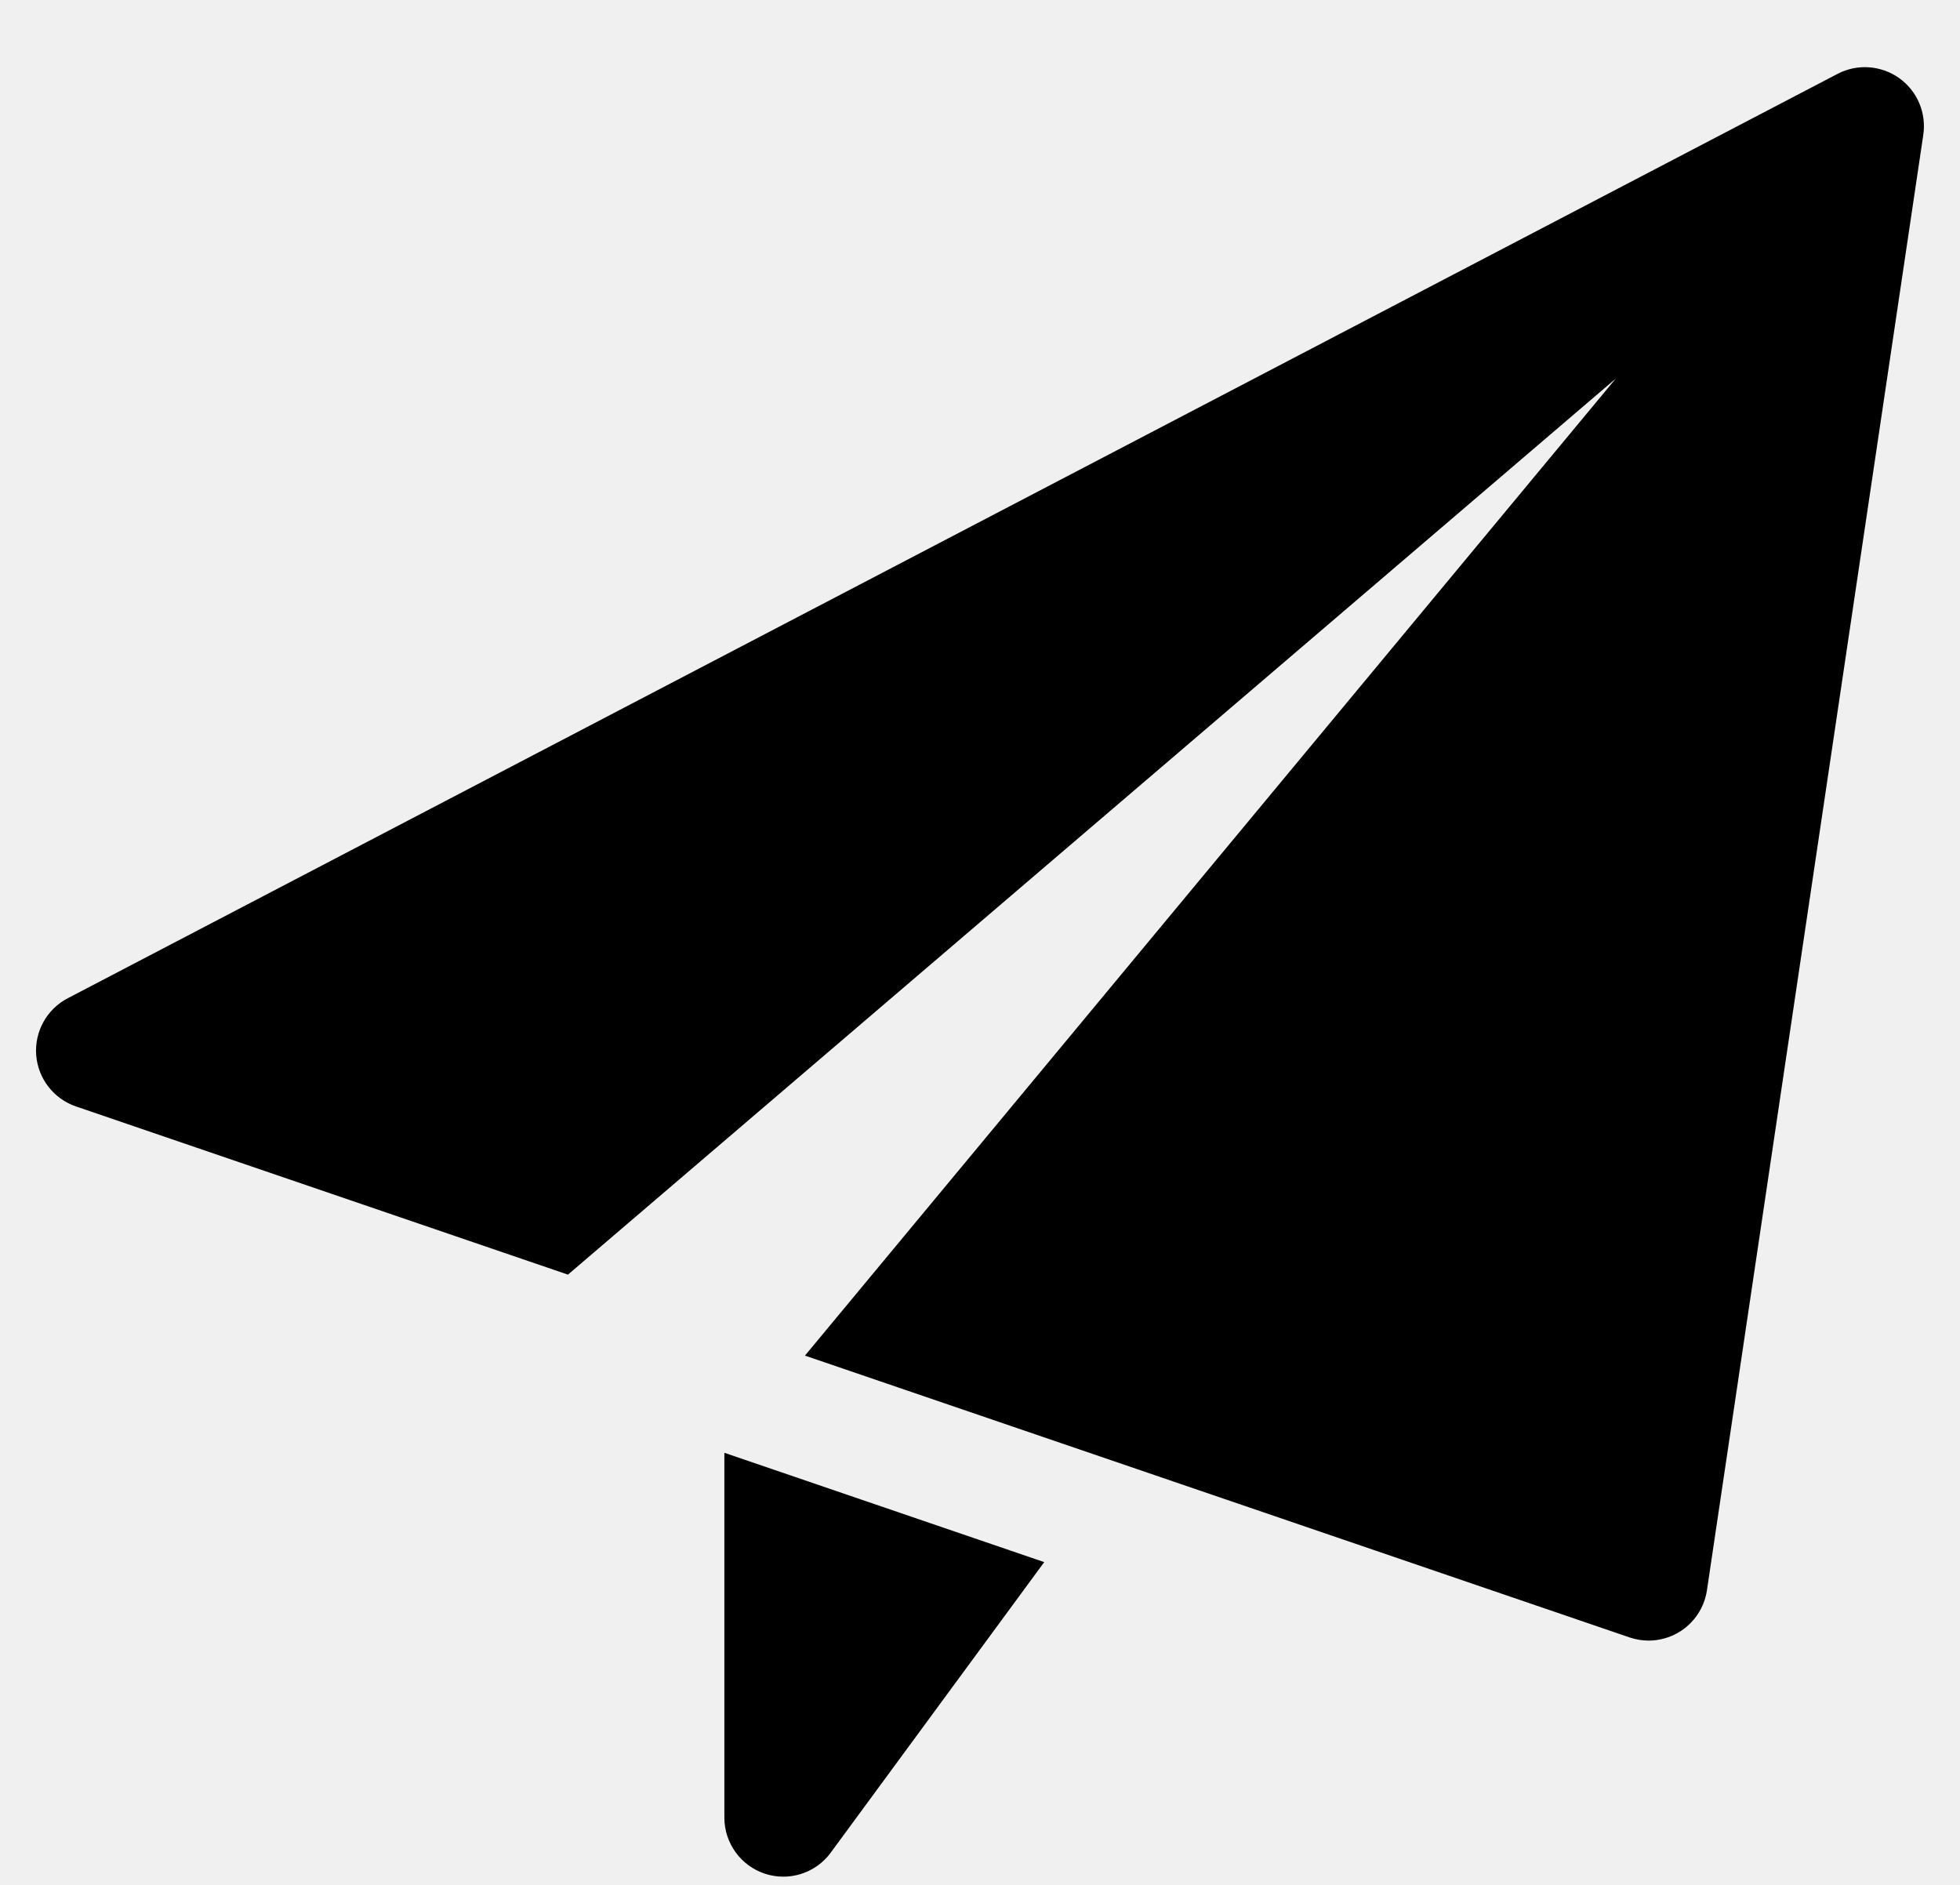
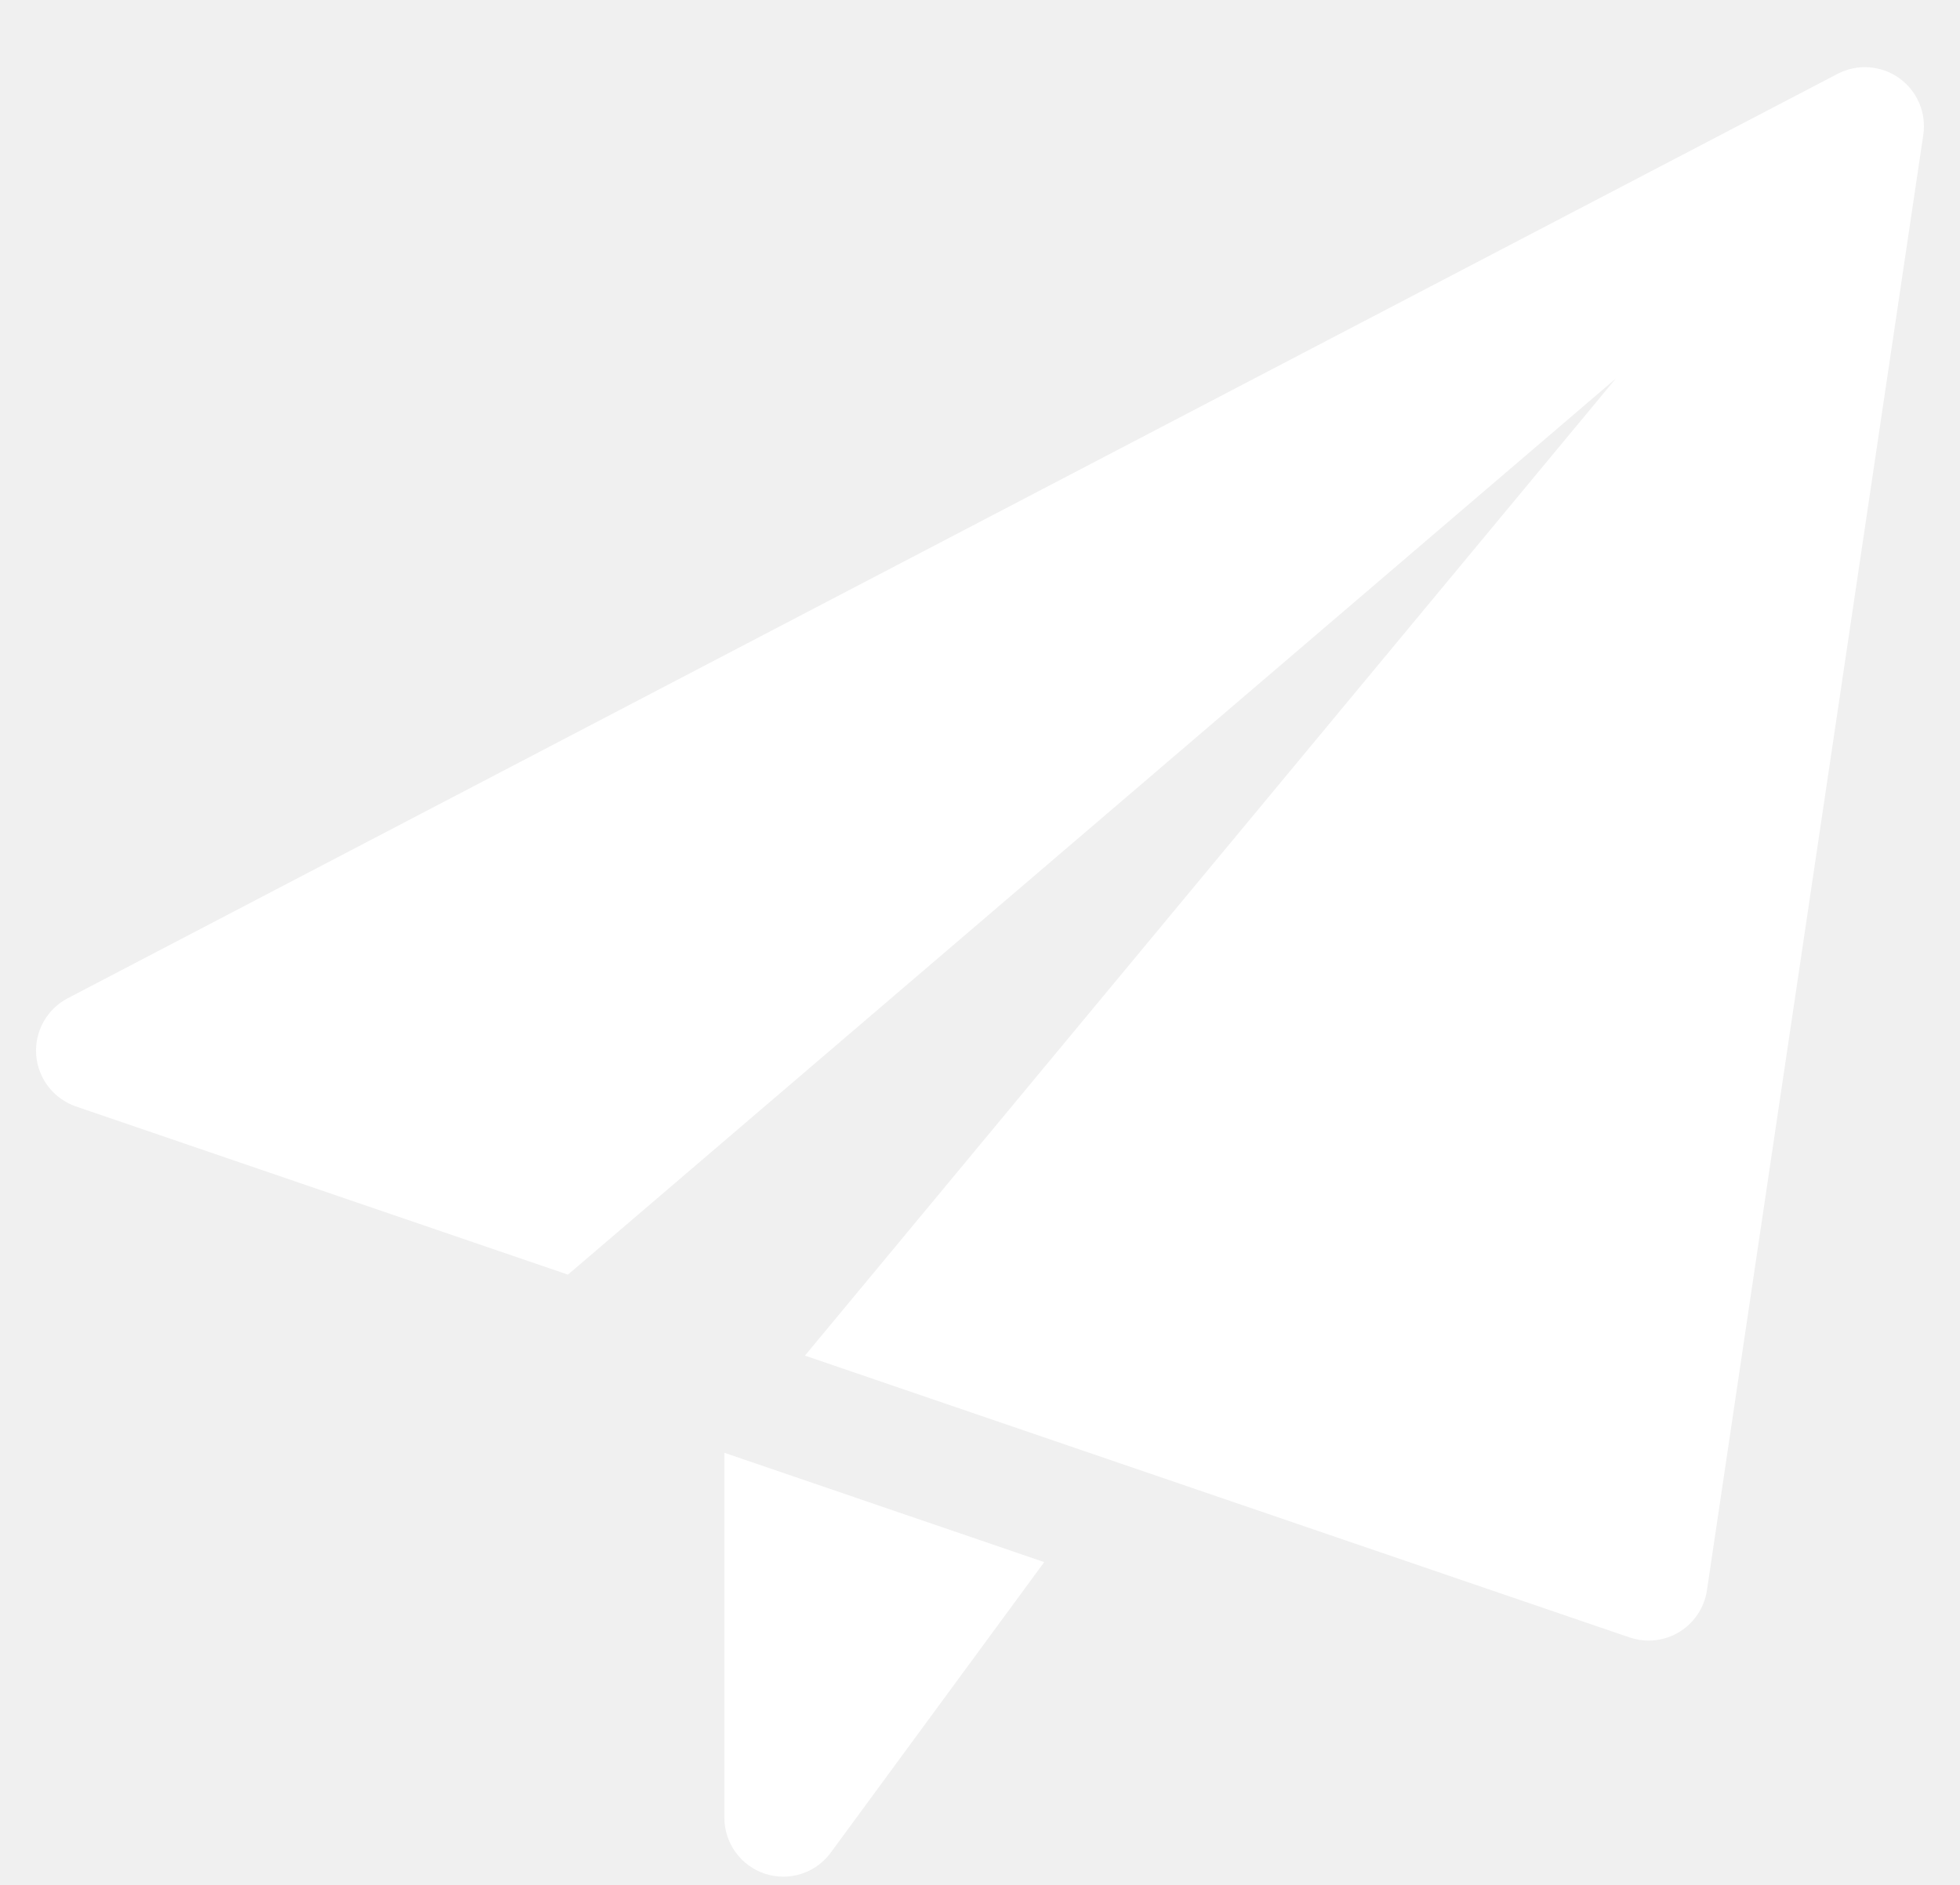
<svg xmlns="http://www.w3.org/2000/svg" width="26" height="25" viewBox="0 0 26 25" fill="none">
-   <path d="M9.609 19.269V24.108C9.609 24.446 9.826 24.746 10.147 24.852C10.227 24.878 10.31 24.891 10.391 24.891C10.635 24.891 10.871 24.776 11.021 24.571L13.852 20.719L9.609 19.269Z" fill="currentColor" />
-   <path d="M25.193 1.036C24.953 0.866 24.638 0.843 24.377 0.979L0.899 13.24C0.621 13.385 0.457 13.681 0.48 13.993C0.504 14.306 0.712 14.574 1.007 14.675L7.534 16.906L21.434 5.021L10.678 17.98L21.617 21.718C21.698 21.745 21.784 21.76 21.869 21.76C22.011 21.76 22.152 21.721 22.276 21.646C22.474 21.525 22.609 21.322 22.643 21.093L25.513 1.789C25.556 1.497 25.433 1.207 25.193 1.036Z" fill="currentColor" />
+   <path d="M9.609 19.269V24.108C9.609 24.446 9.826 24.746 10.147 24.852C10.227 24.878 10.31 24.891 10.391 24.891C10.635 24.891 10.871 24.776 11.021 24.571L13.852 20.719L9.609 19.269Z" fill="#ffffff" />
+   <path d="M25.193 1.036C24.953 0.866 24.638 0.843 24.377 0.979L0.899 13.24C0.621 13.385 0.457 13.681 0.48 13.993C0.504 14.306 0.712 14.574 1.007 14.675L7.534 16.906L21.434 5.021L10.678 17.98L21.617 21.718C21.698 21.745 21.784 21.76 21.869 21.76C22.011 21.76 22.152 21.721 22.276 21.646C22.474 21.525 22.609 21.322 22.643 21.093L25.513 1.789C25.556 1.497 25.433 1.207 25.193 1.036Z" fill="#ffffff" />
</svg>
